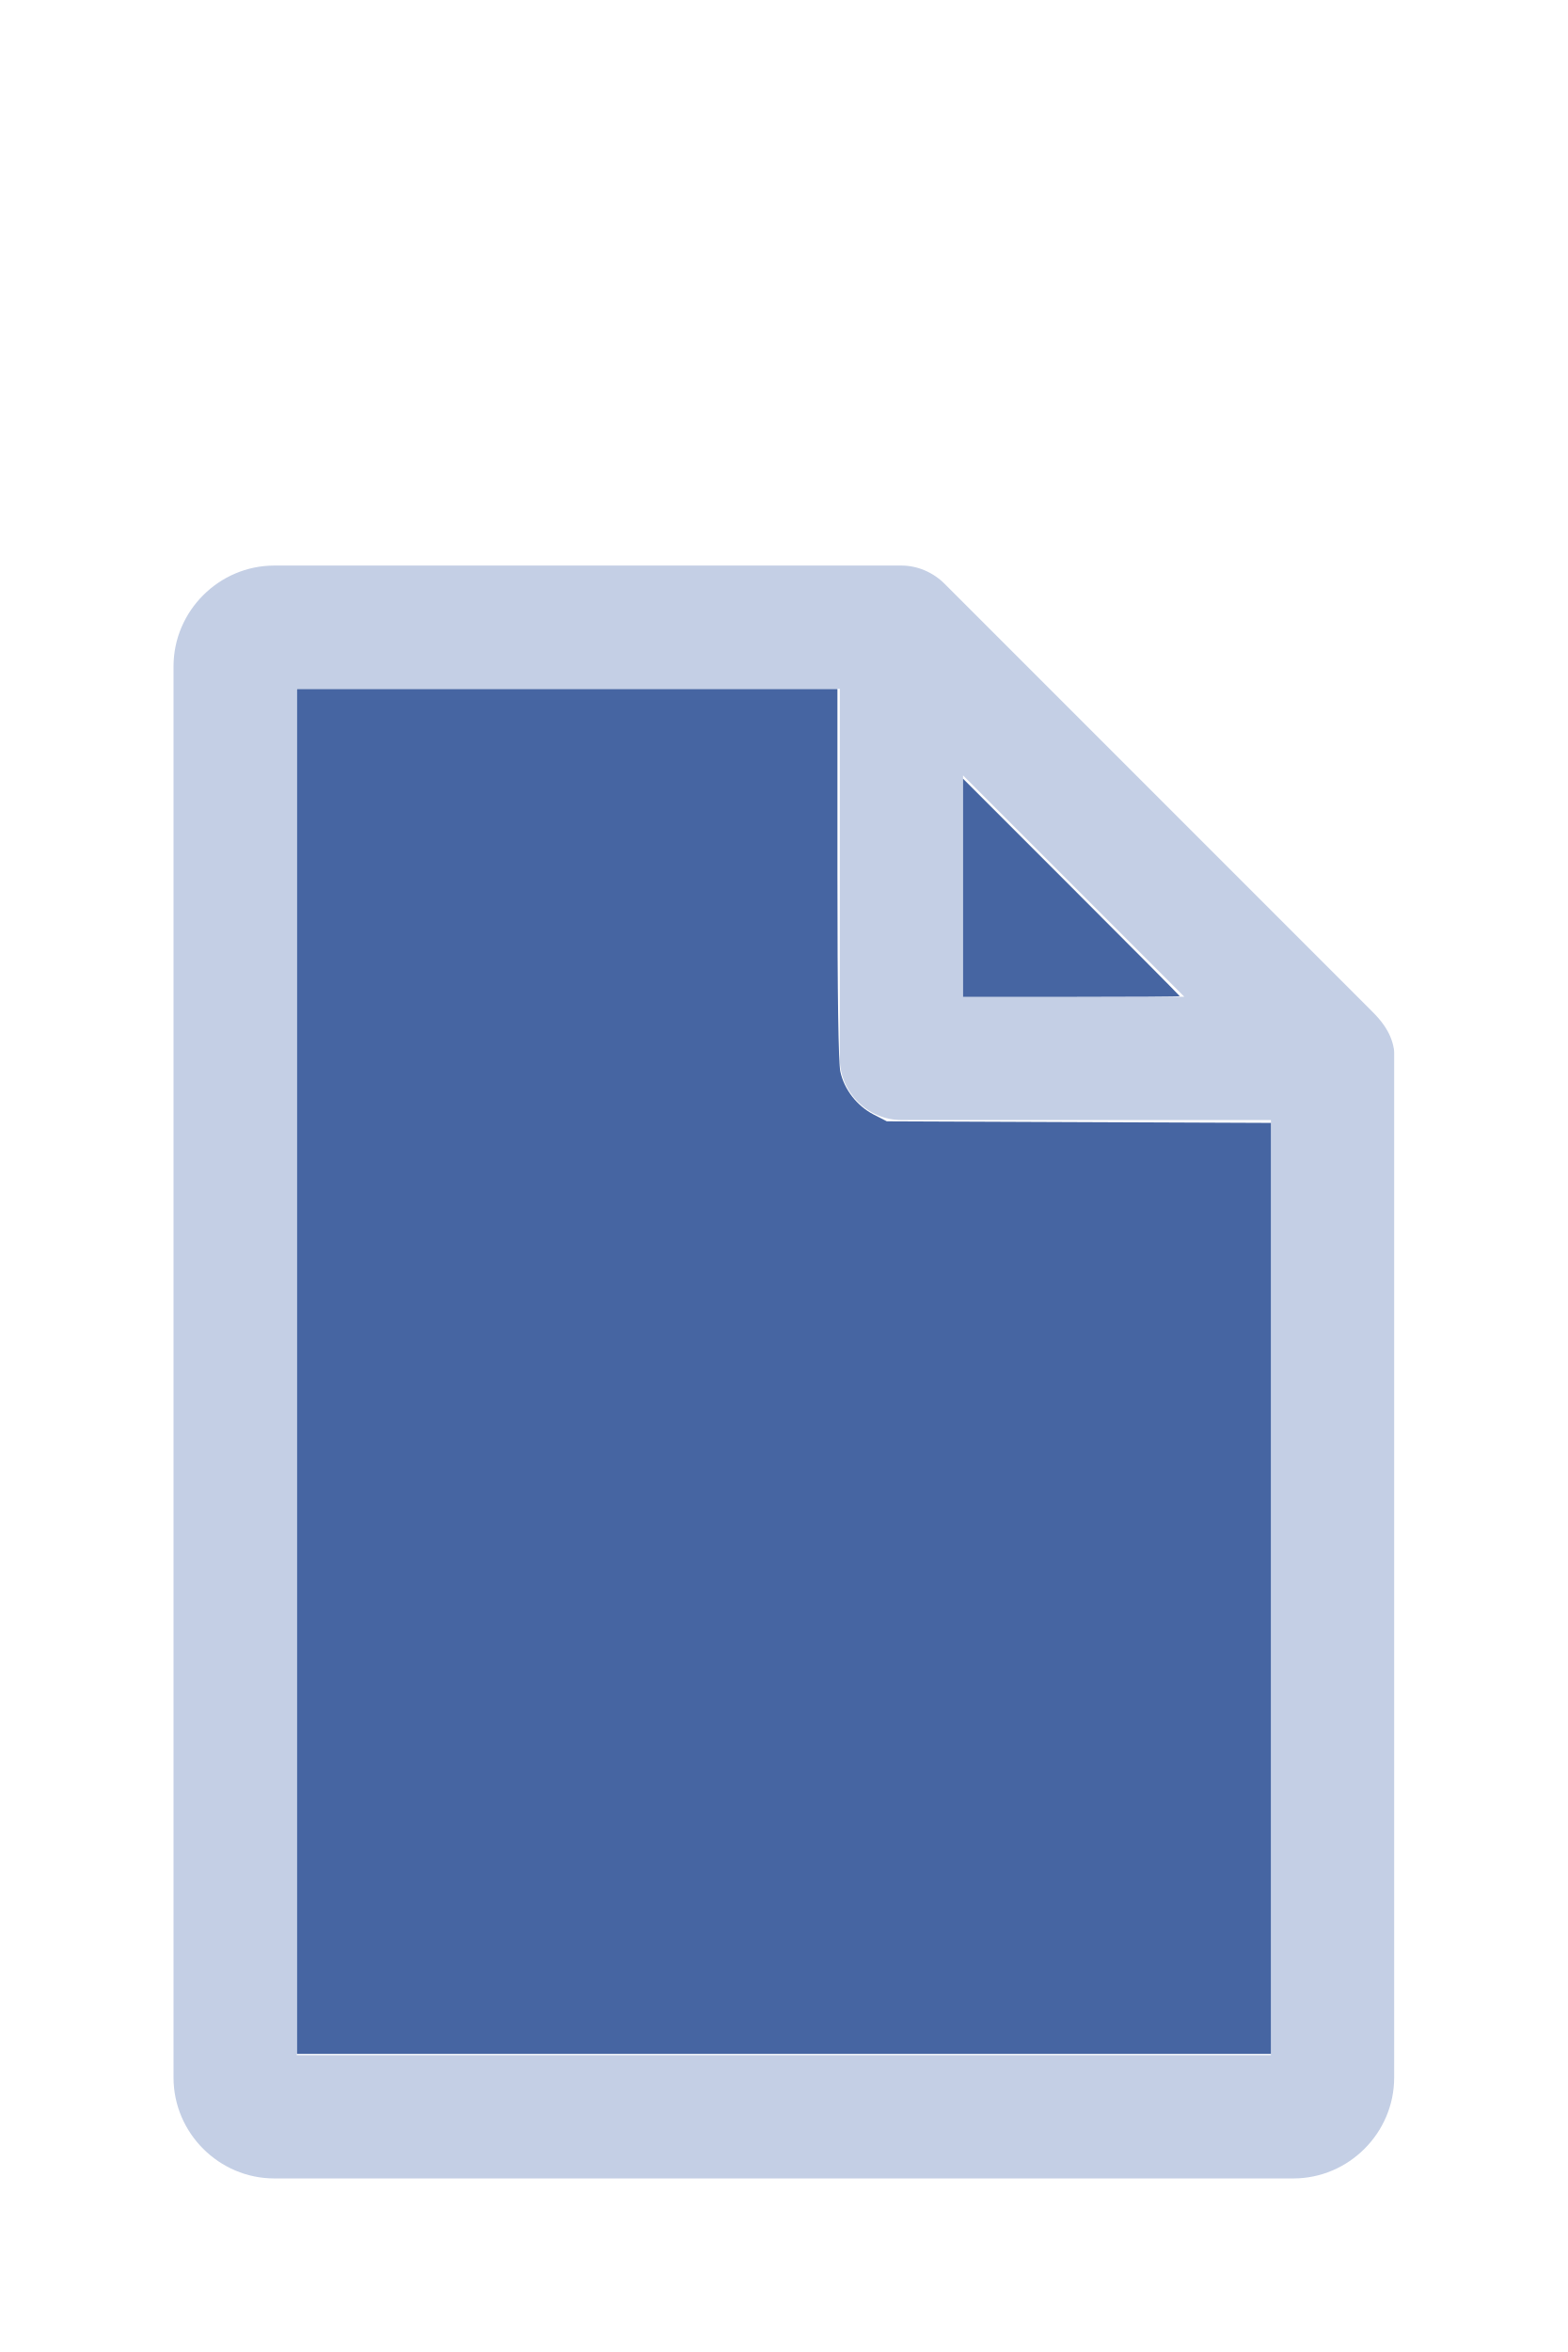
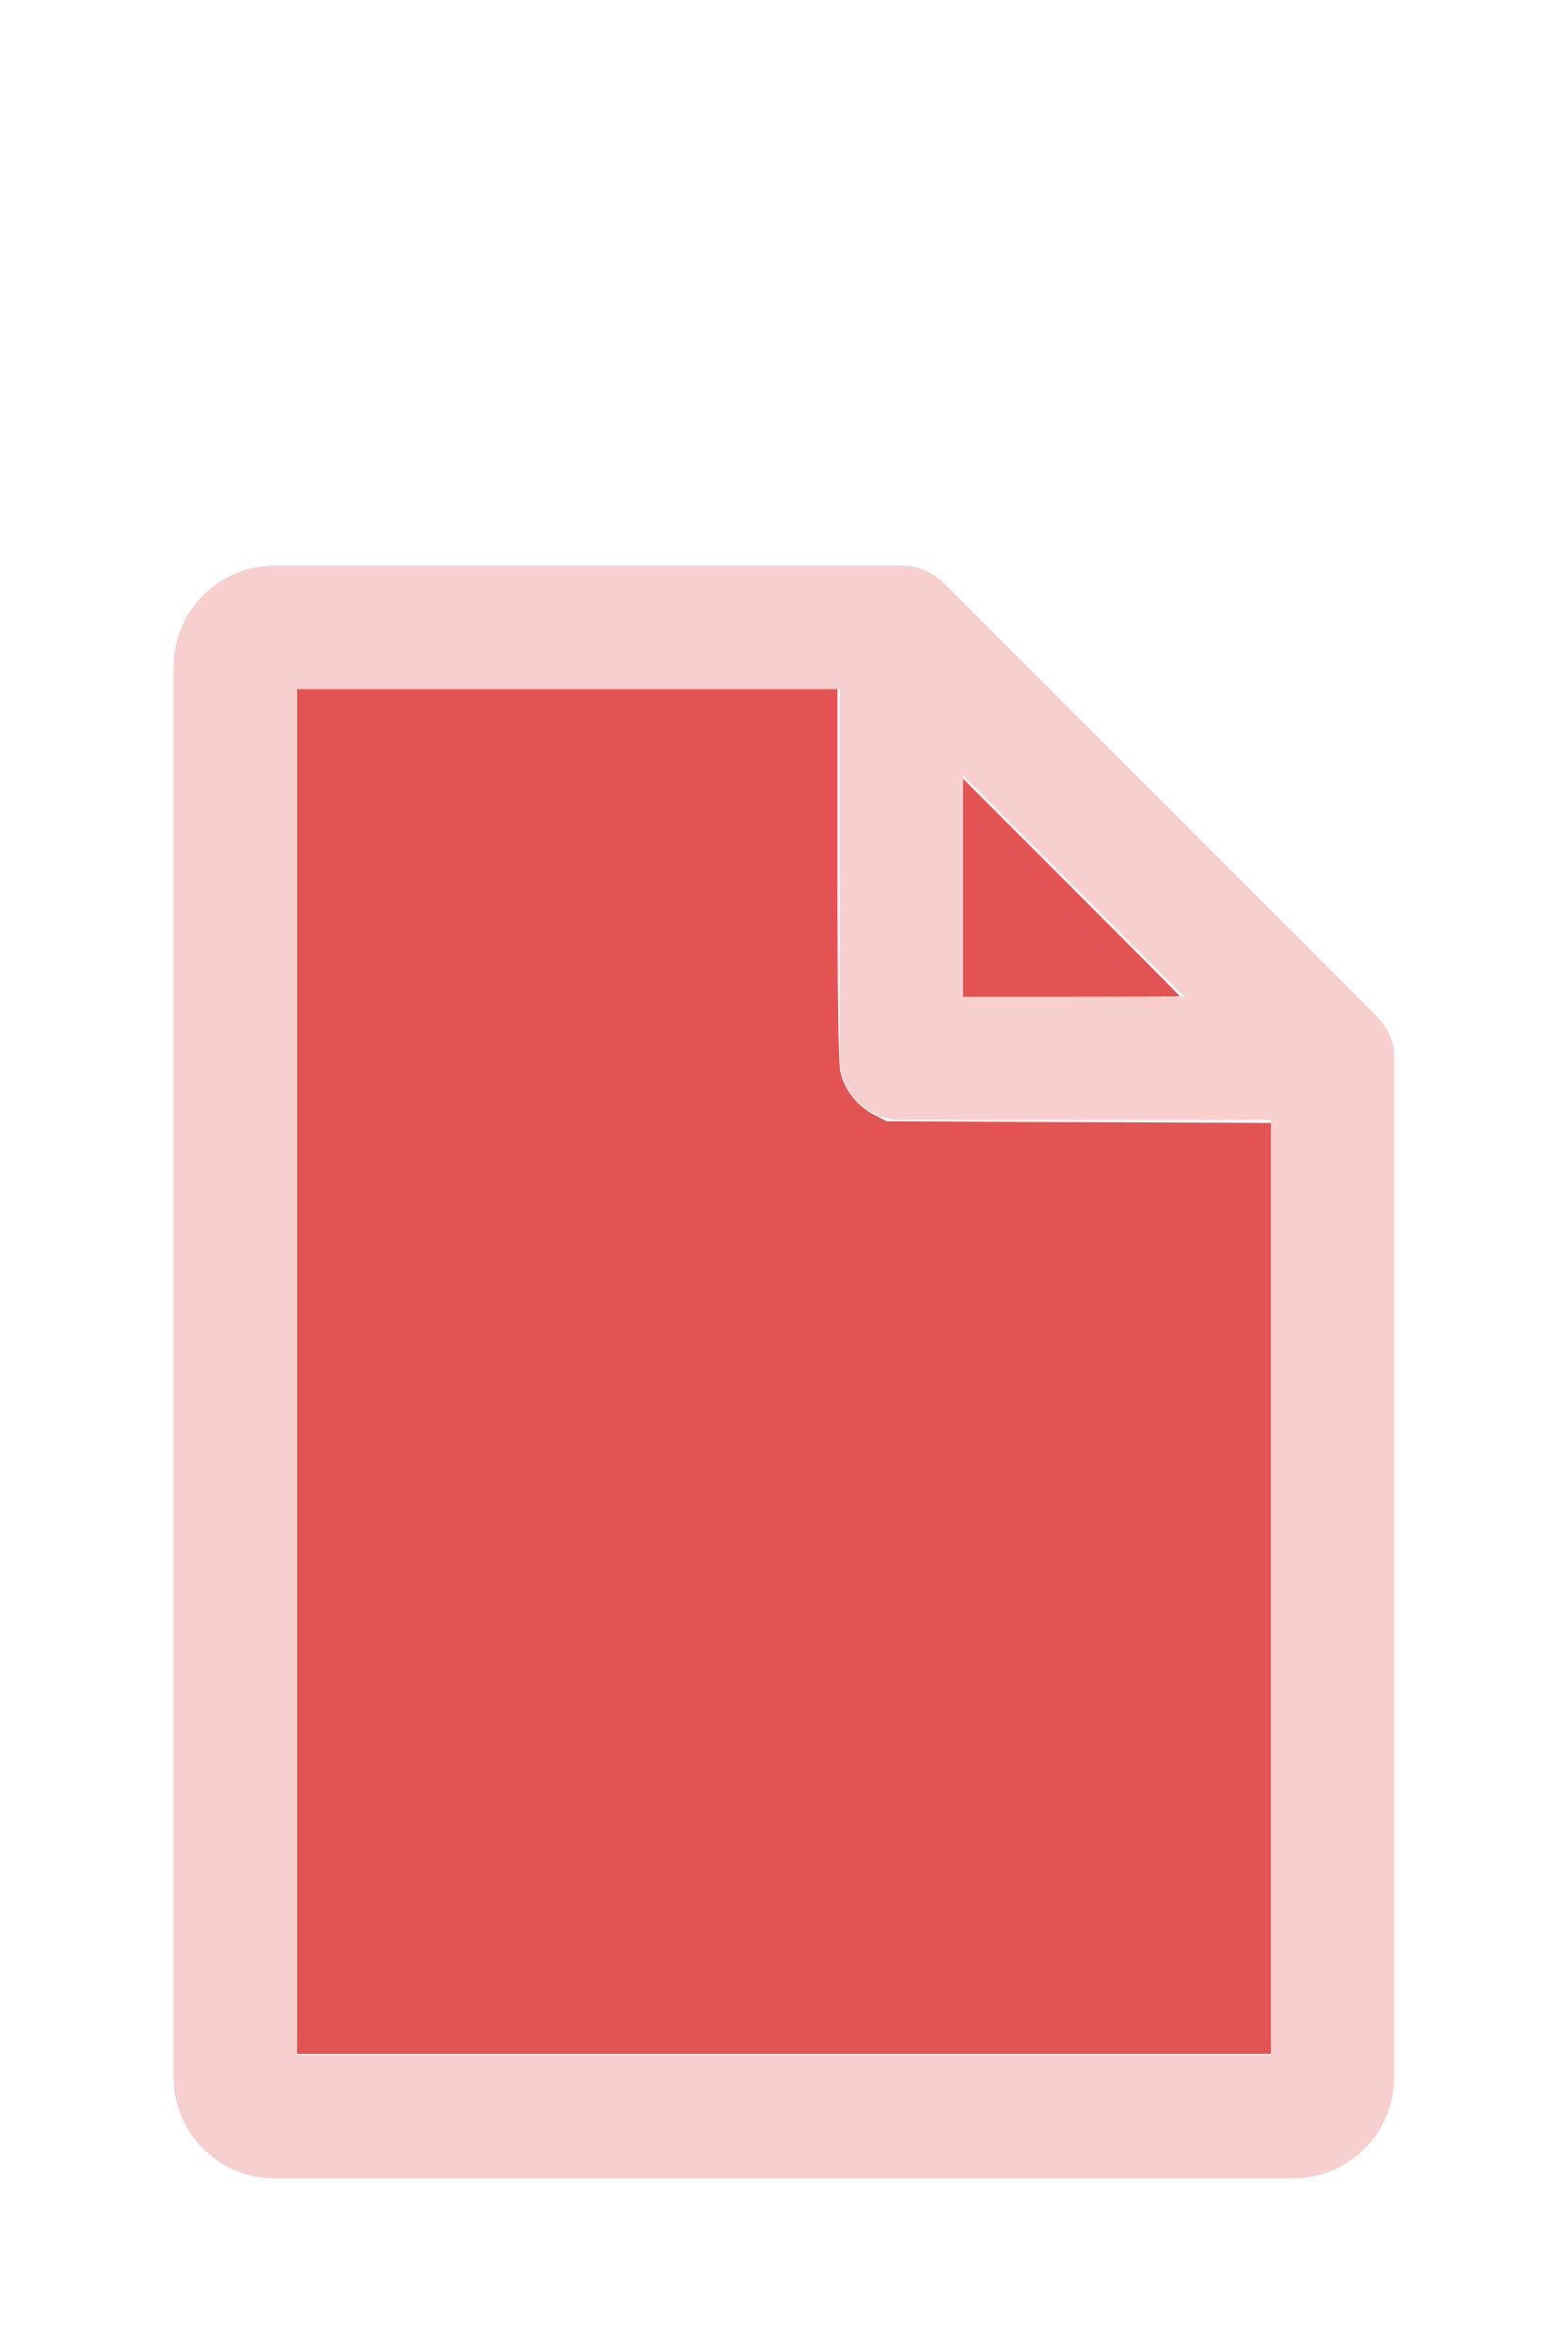
<svg xmlns="http://www.w3.org/2000/svg" version="1.1" width="16" height="24" viewBox="0 0 80 60" id="doc" xml:space="preserve">
-   <g style="fill:#C4CFE5">
+   <g style="fill:#F7CFCF">
    <path d="m 14,-1.145 c -2.824,0 -5.145,2.32 -5.145,5.145 v 72 c 0,2.824 2.32,5.145 5.145,5.145 h 52 c 2.824,0 5.145,-2.32 5.145,-5.145 V 23.699 a 1.145,1.145 0 0 0 -0.016,-0.188 C 70.978,22.605 70.406,21.99 70.008,21.592 L 48.209,-0.209 C 47.606,-0.812 46.805,-1.145 46,-1.145 Z m 1.145,6.289 H 42.855 V 24 c 0,1.724 1.42,3.145 3.145,3.145 H 64.855 V 74.855 H 15.145 Z m 34,4.418 L 60.438,20.855 H 49.145 Z" />
  </g>
-   <g style="fill:#4665A2;stroke-width:0">
+   <g style="fill:#E25353;stroke-width:0">
    <path d="M 3.031,13.993 V 7.031 h 2.758 2.758 v 1.883 c 0,1.258 0.01,1.929 0.03,2.022 0.039,0.181 0.169,0.348 0.338,0.436 l 0.136,0.07 1.96,0.008 1.96,0.008 v 4.75 4.75 H 8 3.031 Z" transform="matrix(5,0,0,5,0,-30)" />
    <path d="M 9.829,9.058 V 7.946 l 1.106,1.106 c 0.608,0.608 1.106,1.109 1.106,1.113 0,0.004 -0.498,0.007 -1.106,0.007 H 9.829 Z" transform="matrix(5,0,0,5,0,-30)" />
  </g>
</svg>
